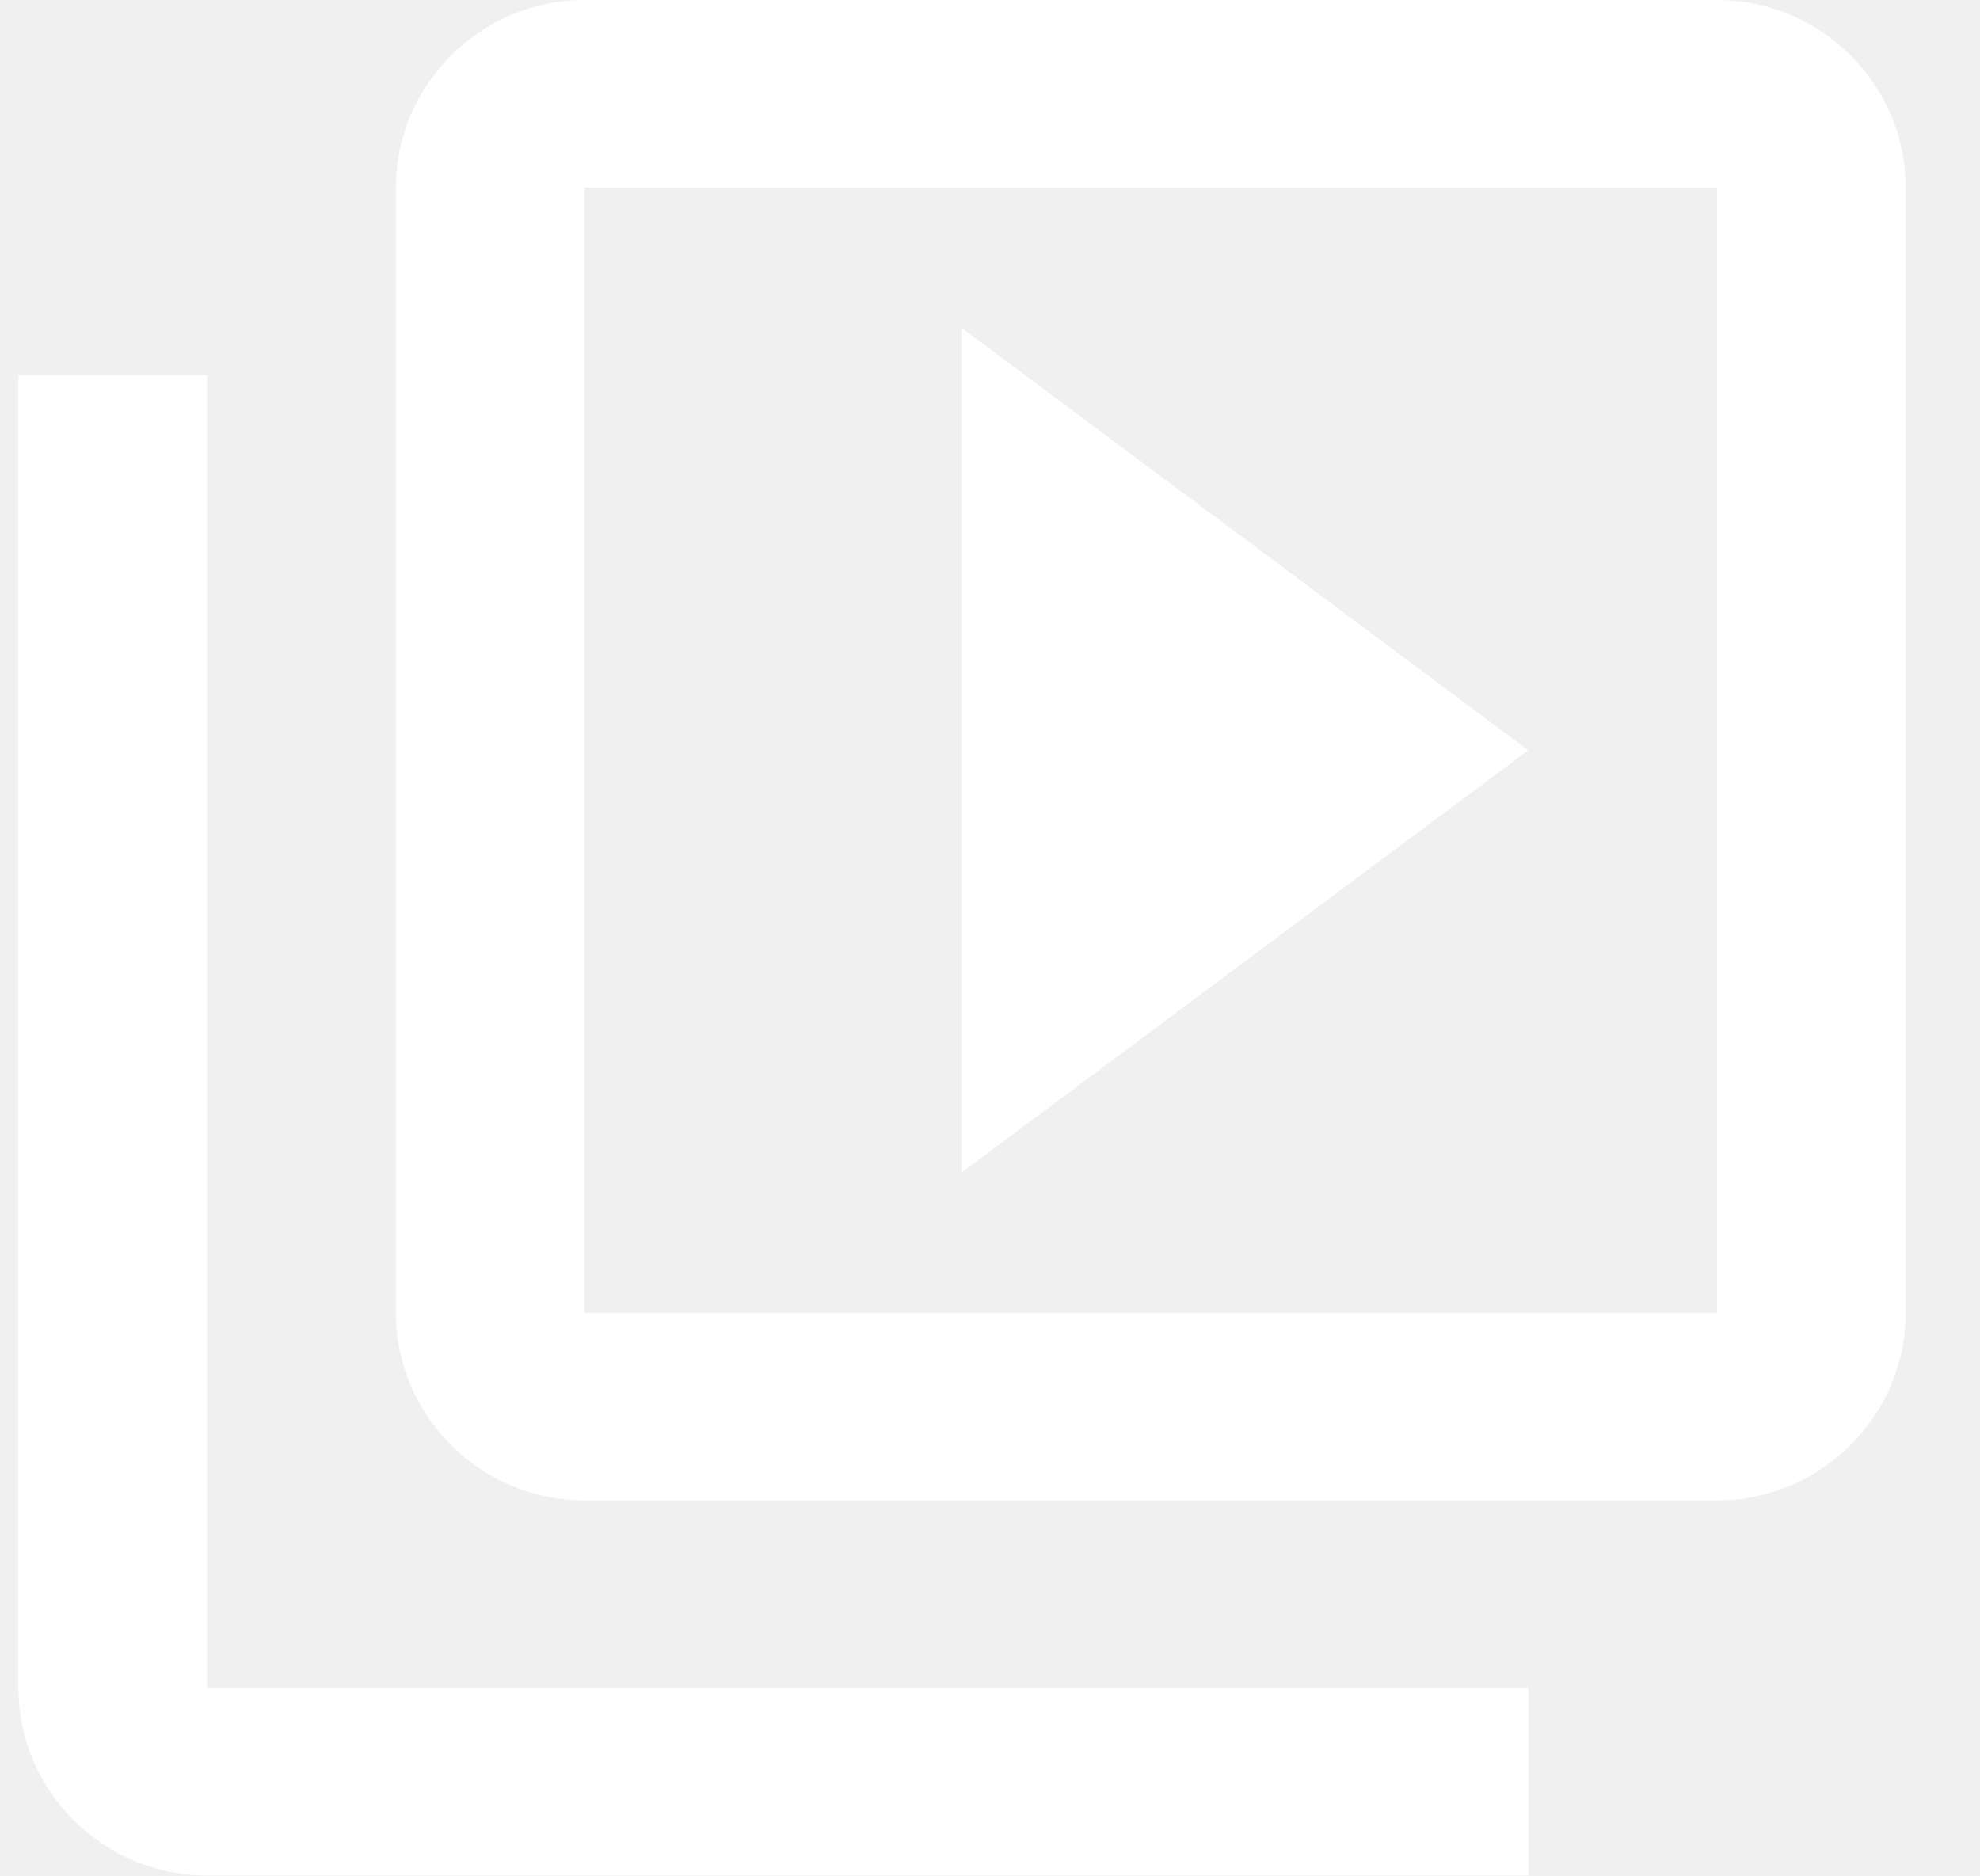
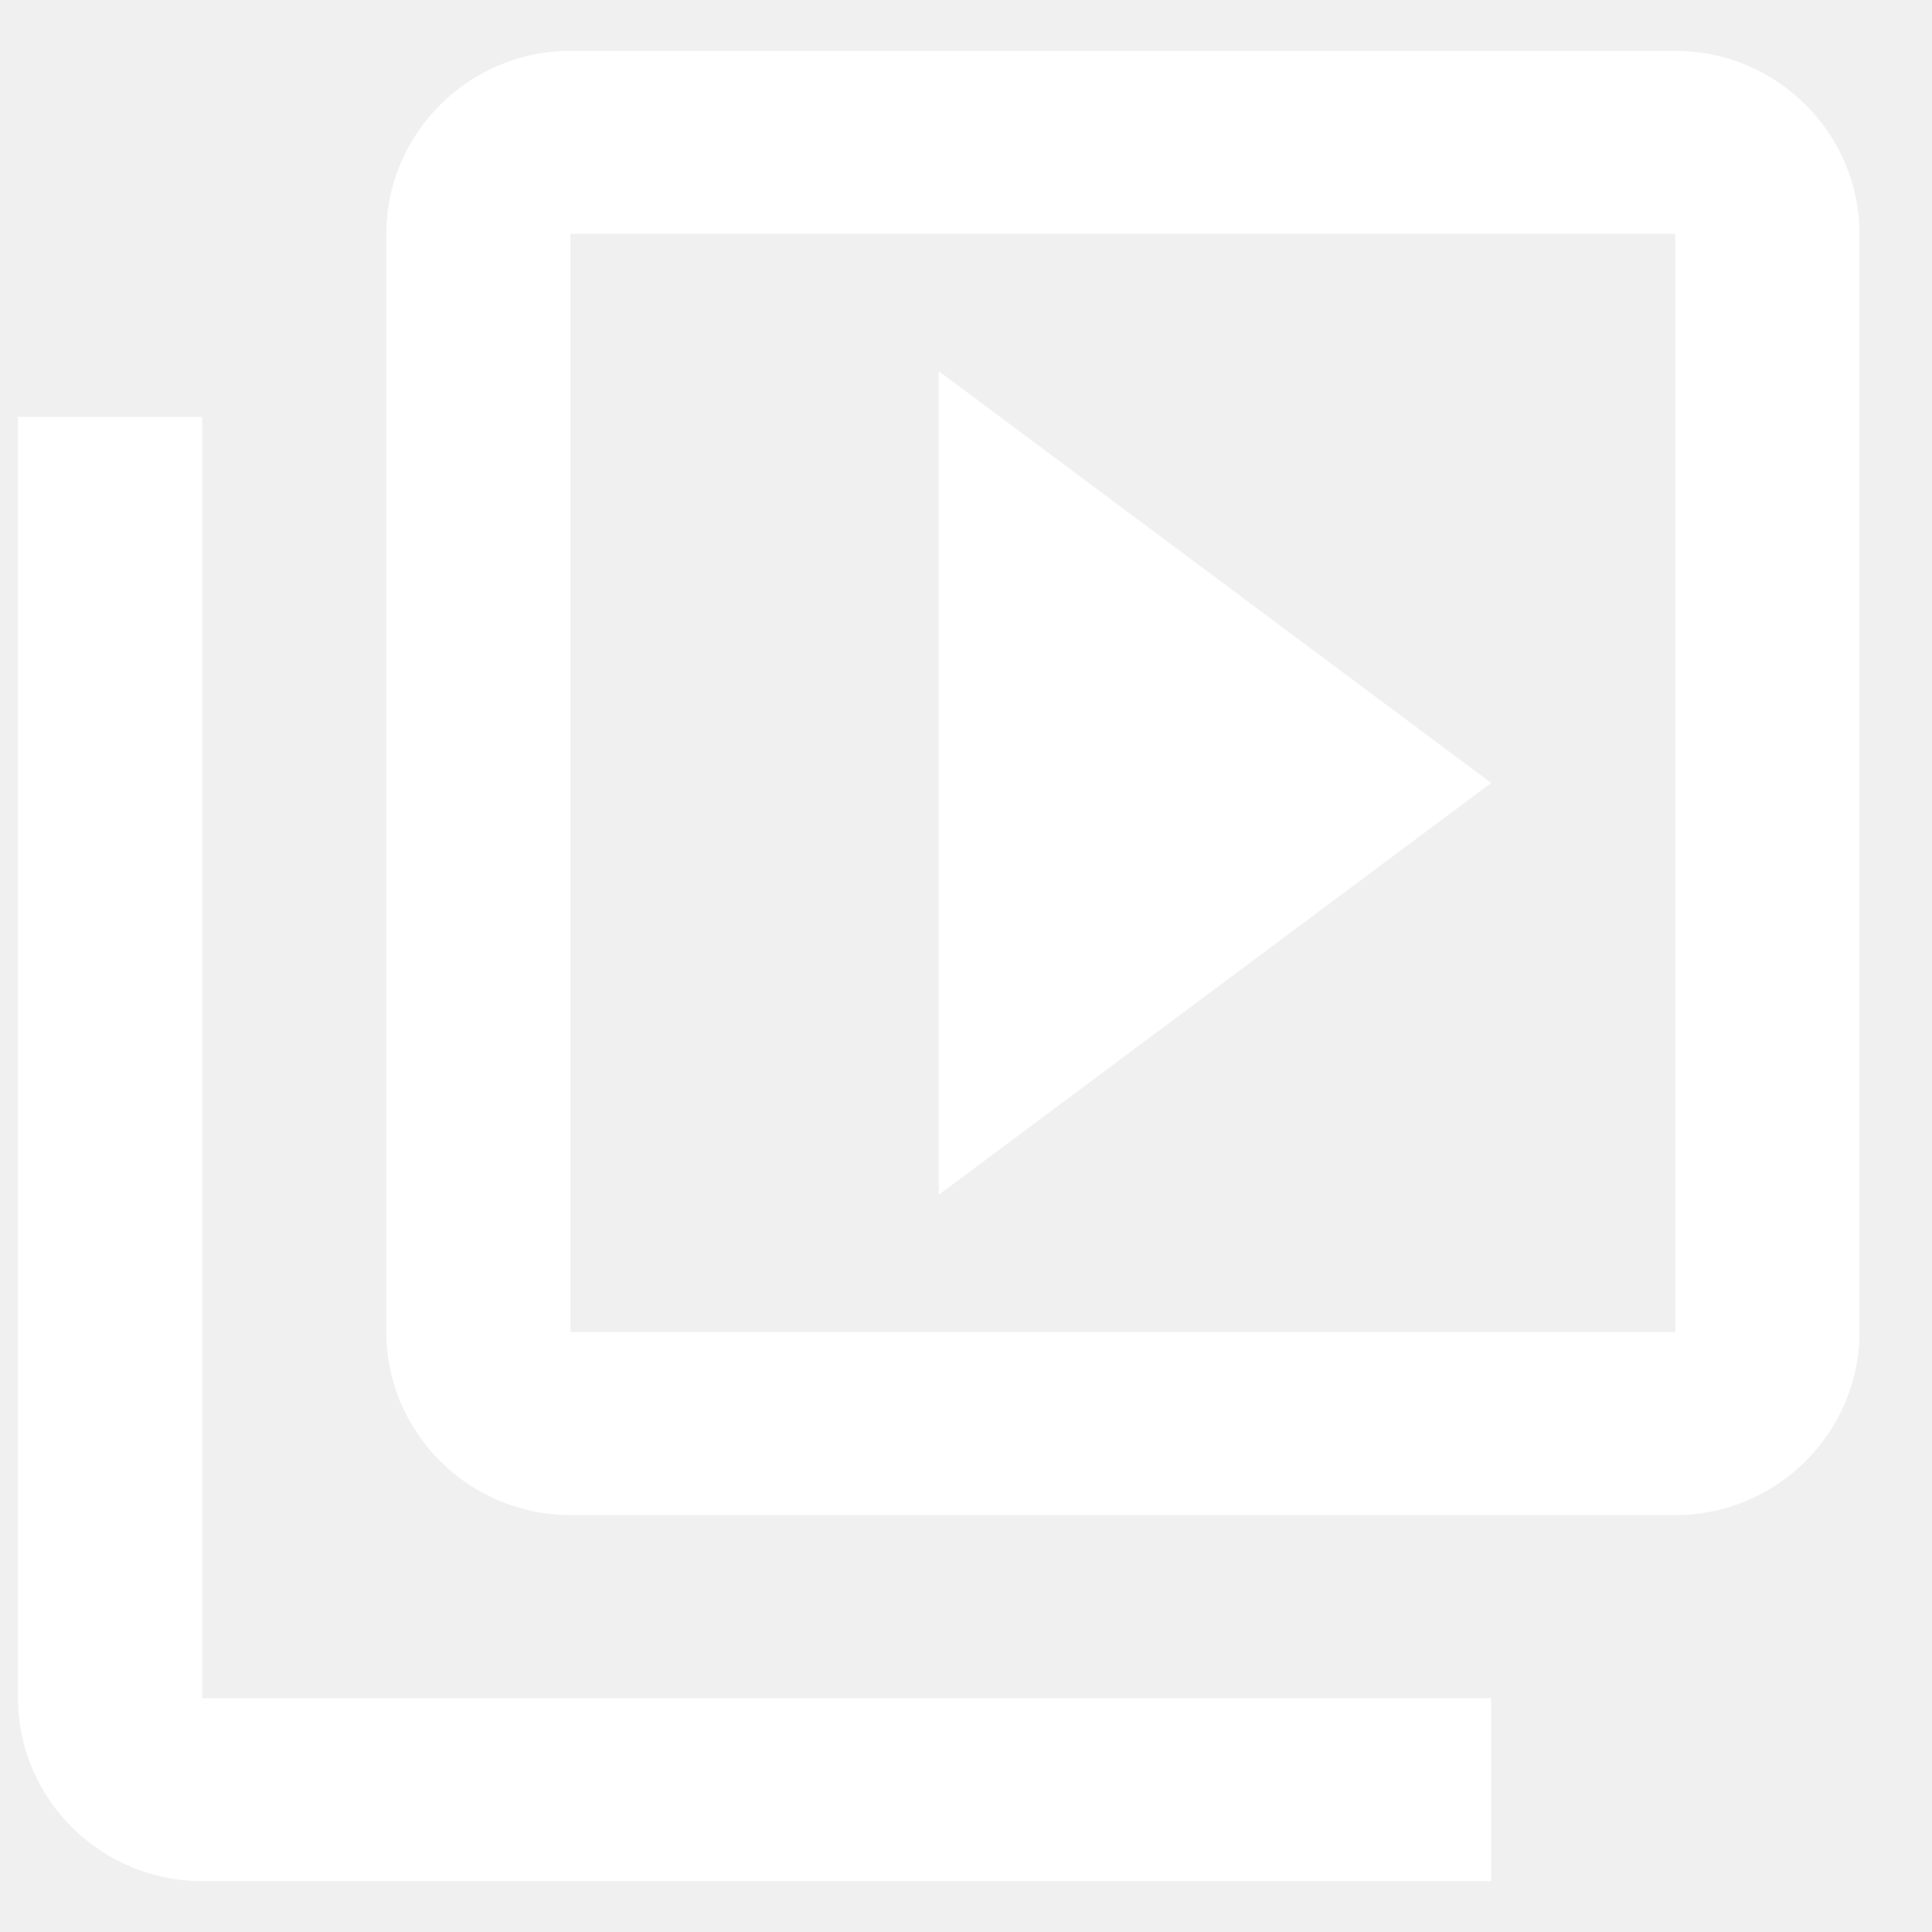
- <svg xmlns="http://www.w3.org/2000/svg" width="19" height="18" viewBox="0 0 19 18" fill="none">
+ <svg xmlns="http://www.w3.org/2000/svg" width="22" height="22" viewBox="0 0 19 18" fill="none">
  <path d="M1.988 3.6H0.177V16.2C0.177 17.19 0.992 18 1.988 18H14.665V16.2H1.988V3.6ZM16.476 0H5.61C4.614 0 3.799 0.81 3.799 1.8V12.6C3.799 13.59 4.614 14.4 5.61 14.4H16.476C17.472 14.4 18.287 13.59 18.287 12.6V1.8C18.287 0.81 17.472 0 16.476 0ZM16.476 12.6H5.61V1.8H16.476V12.6ZM9.232 3.15V11.25L14.665 7.2L9.232 3.15Z" fill="white" />
</svg>
